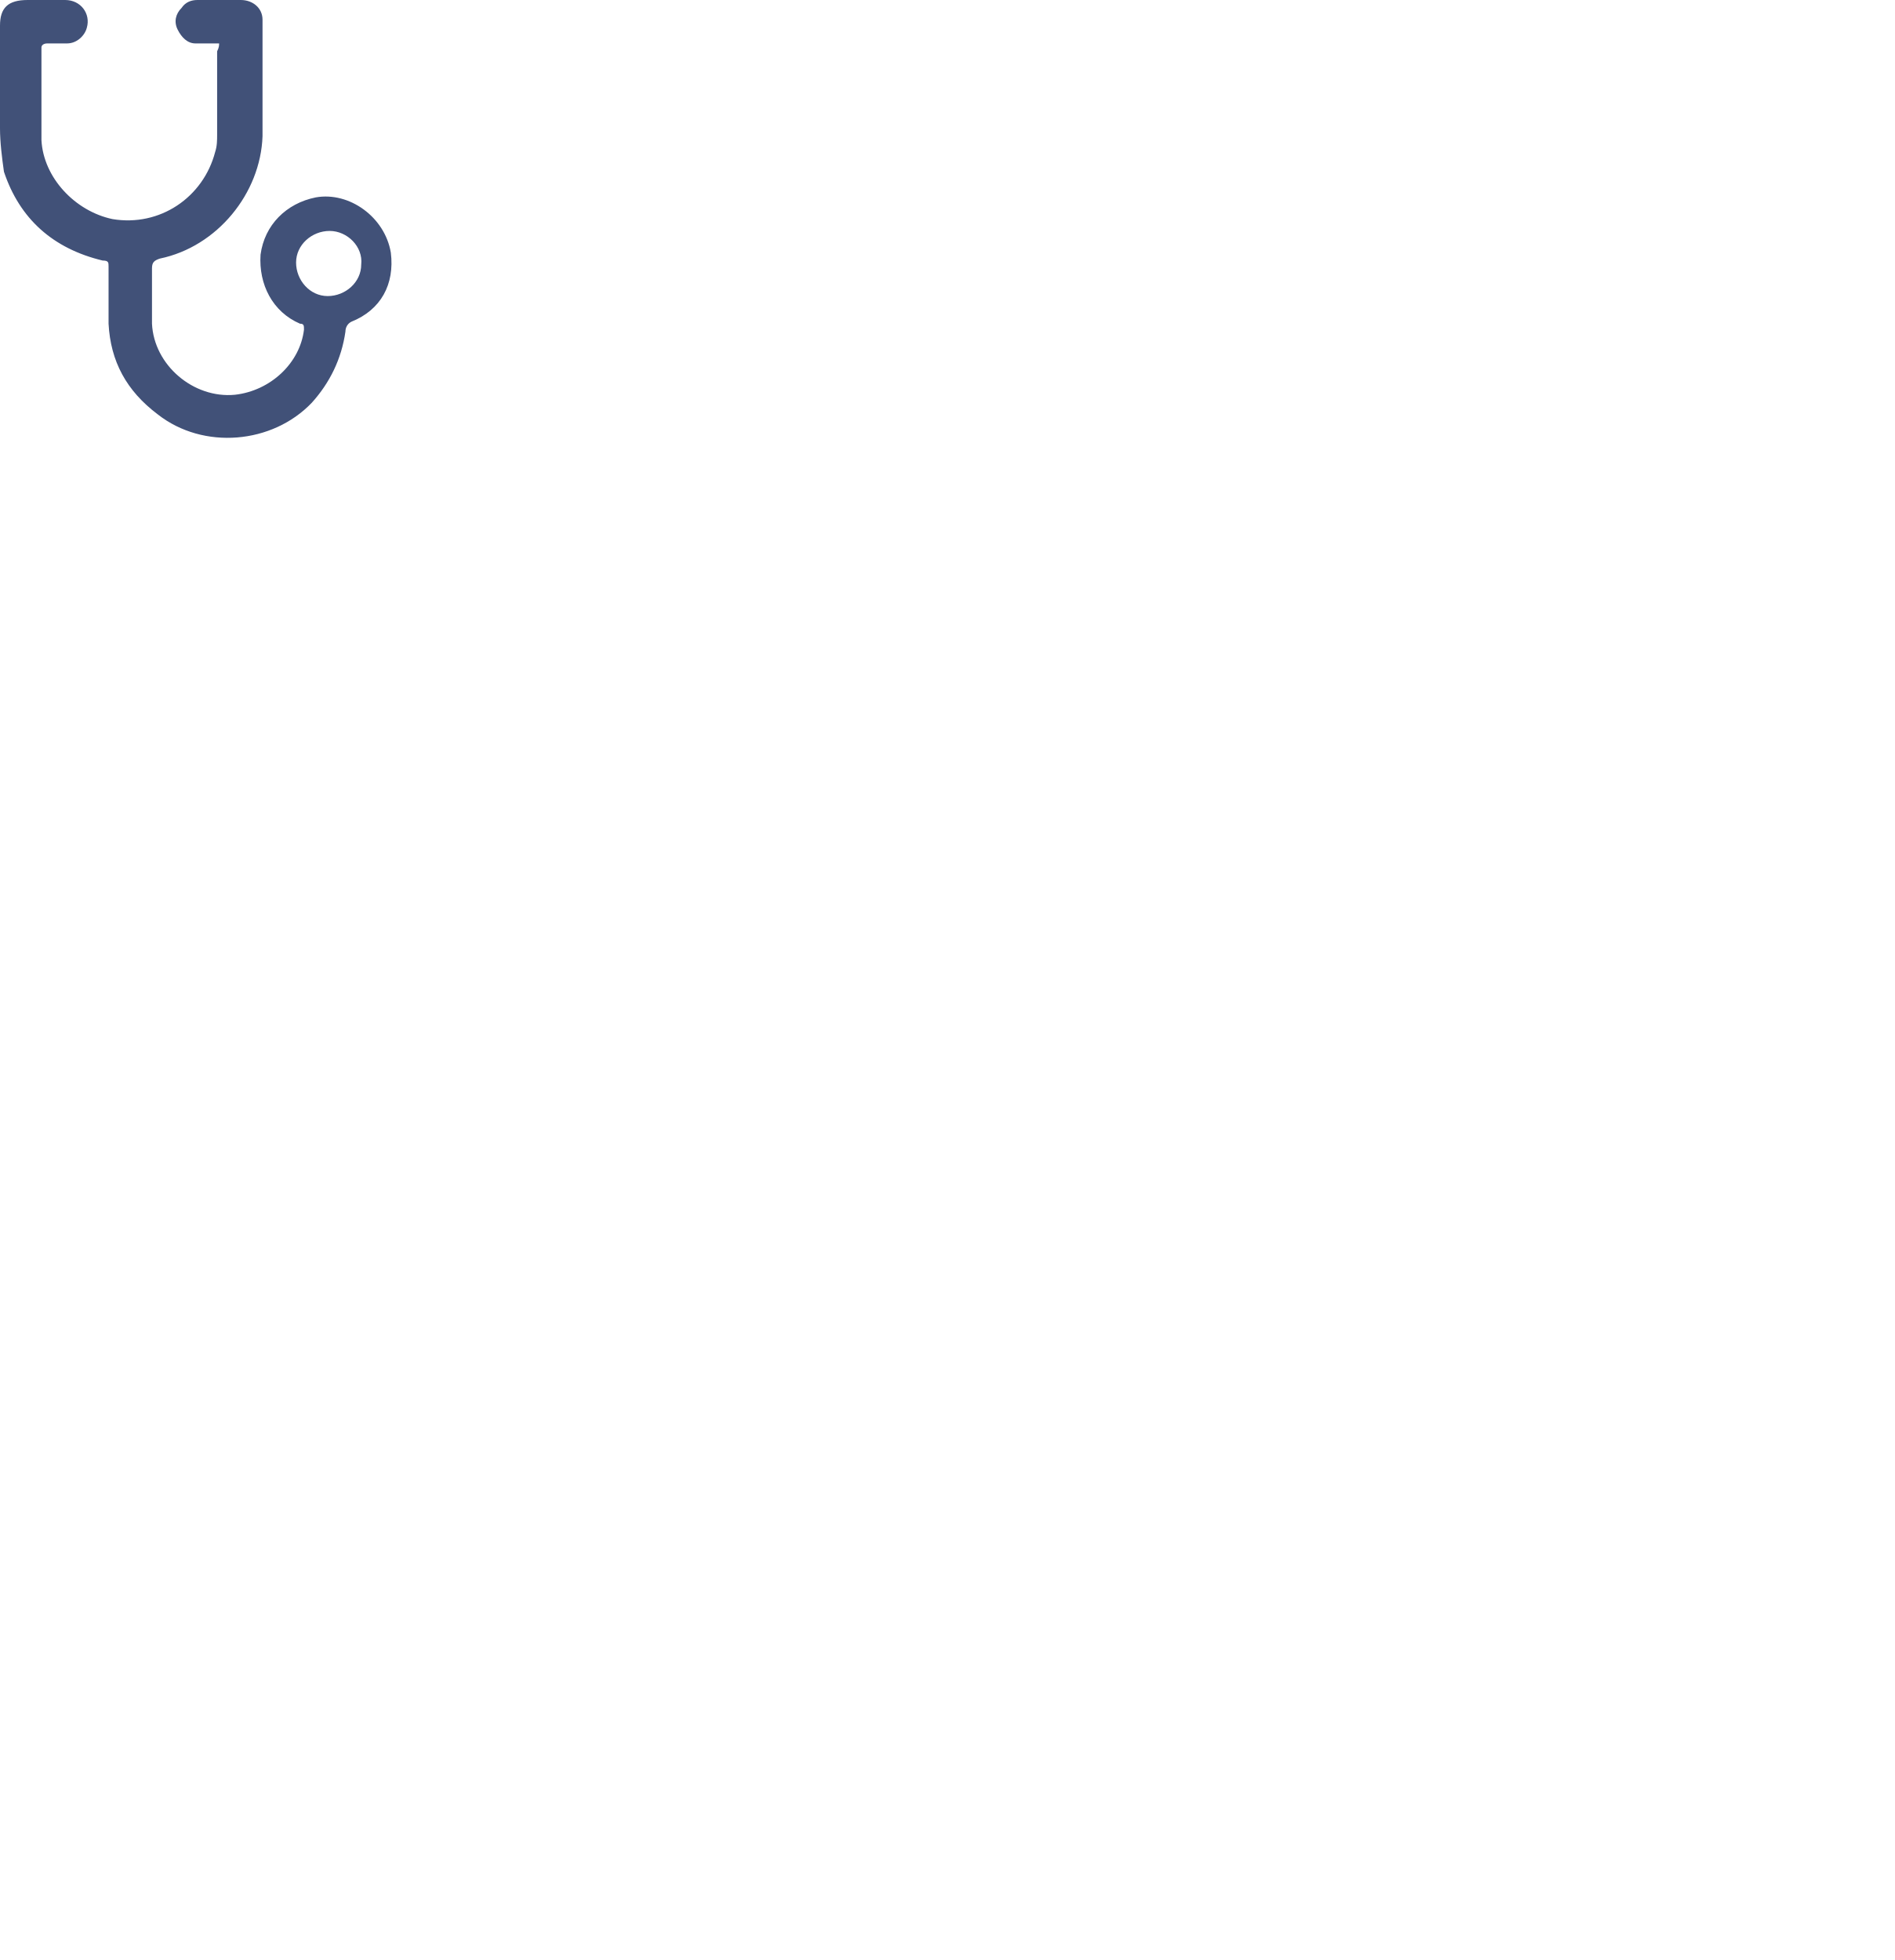
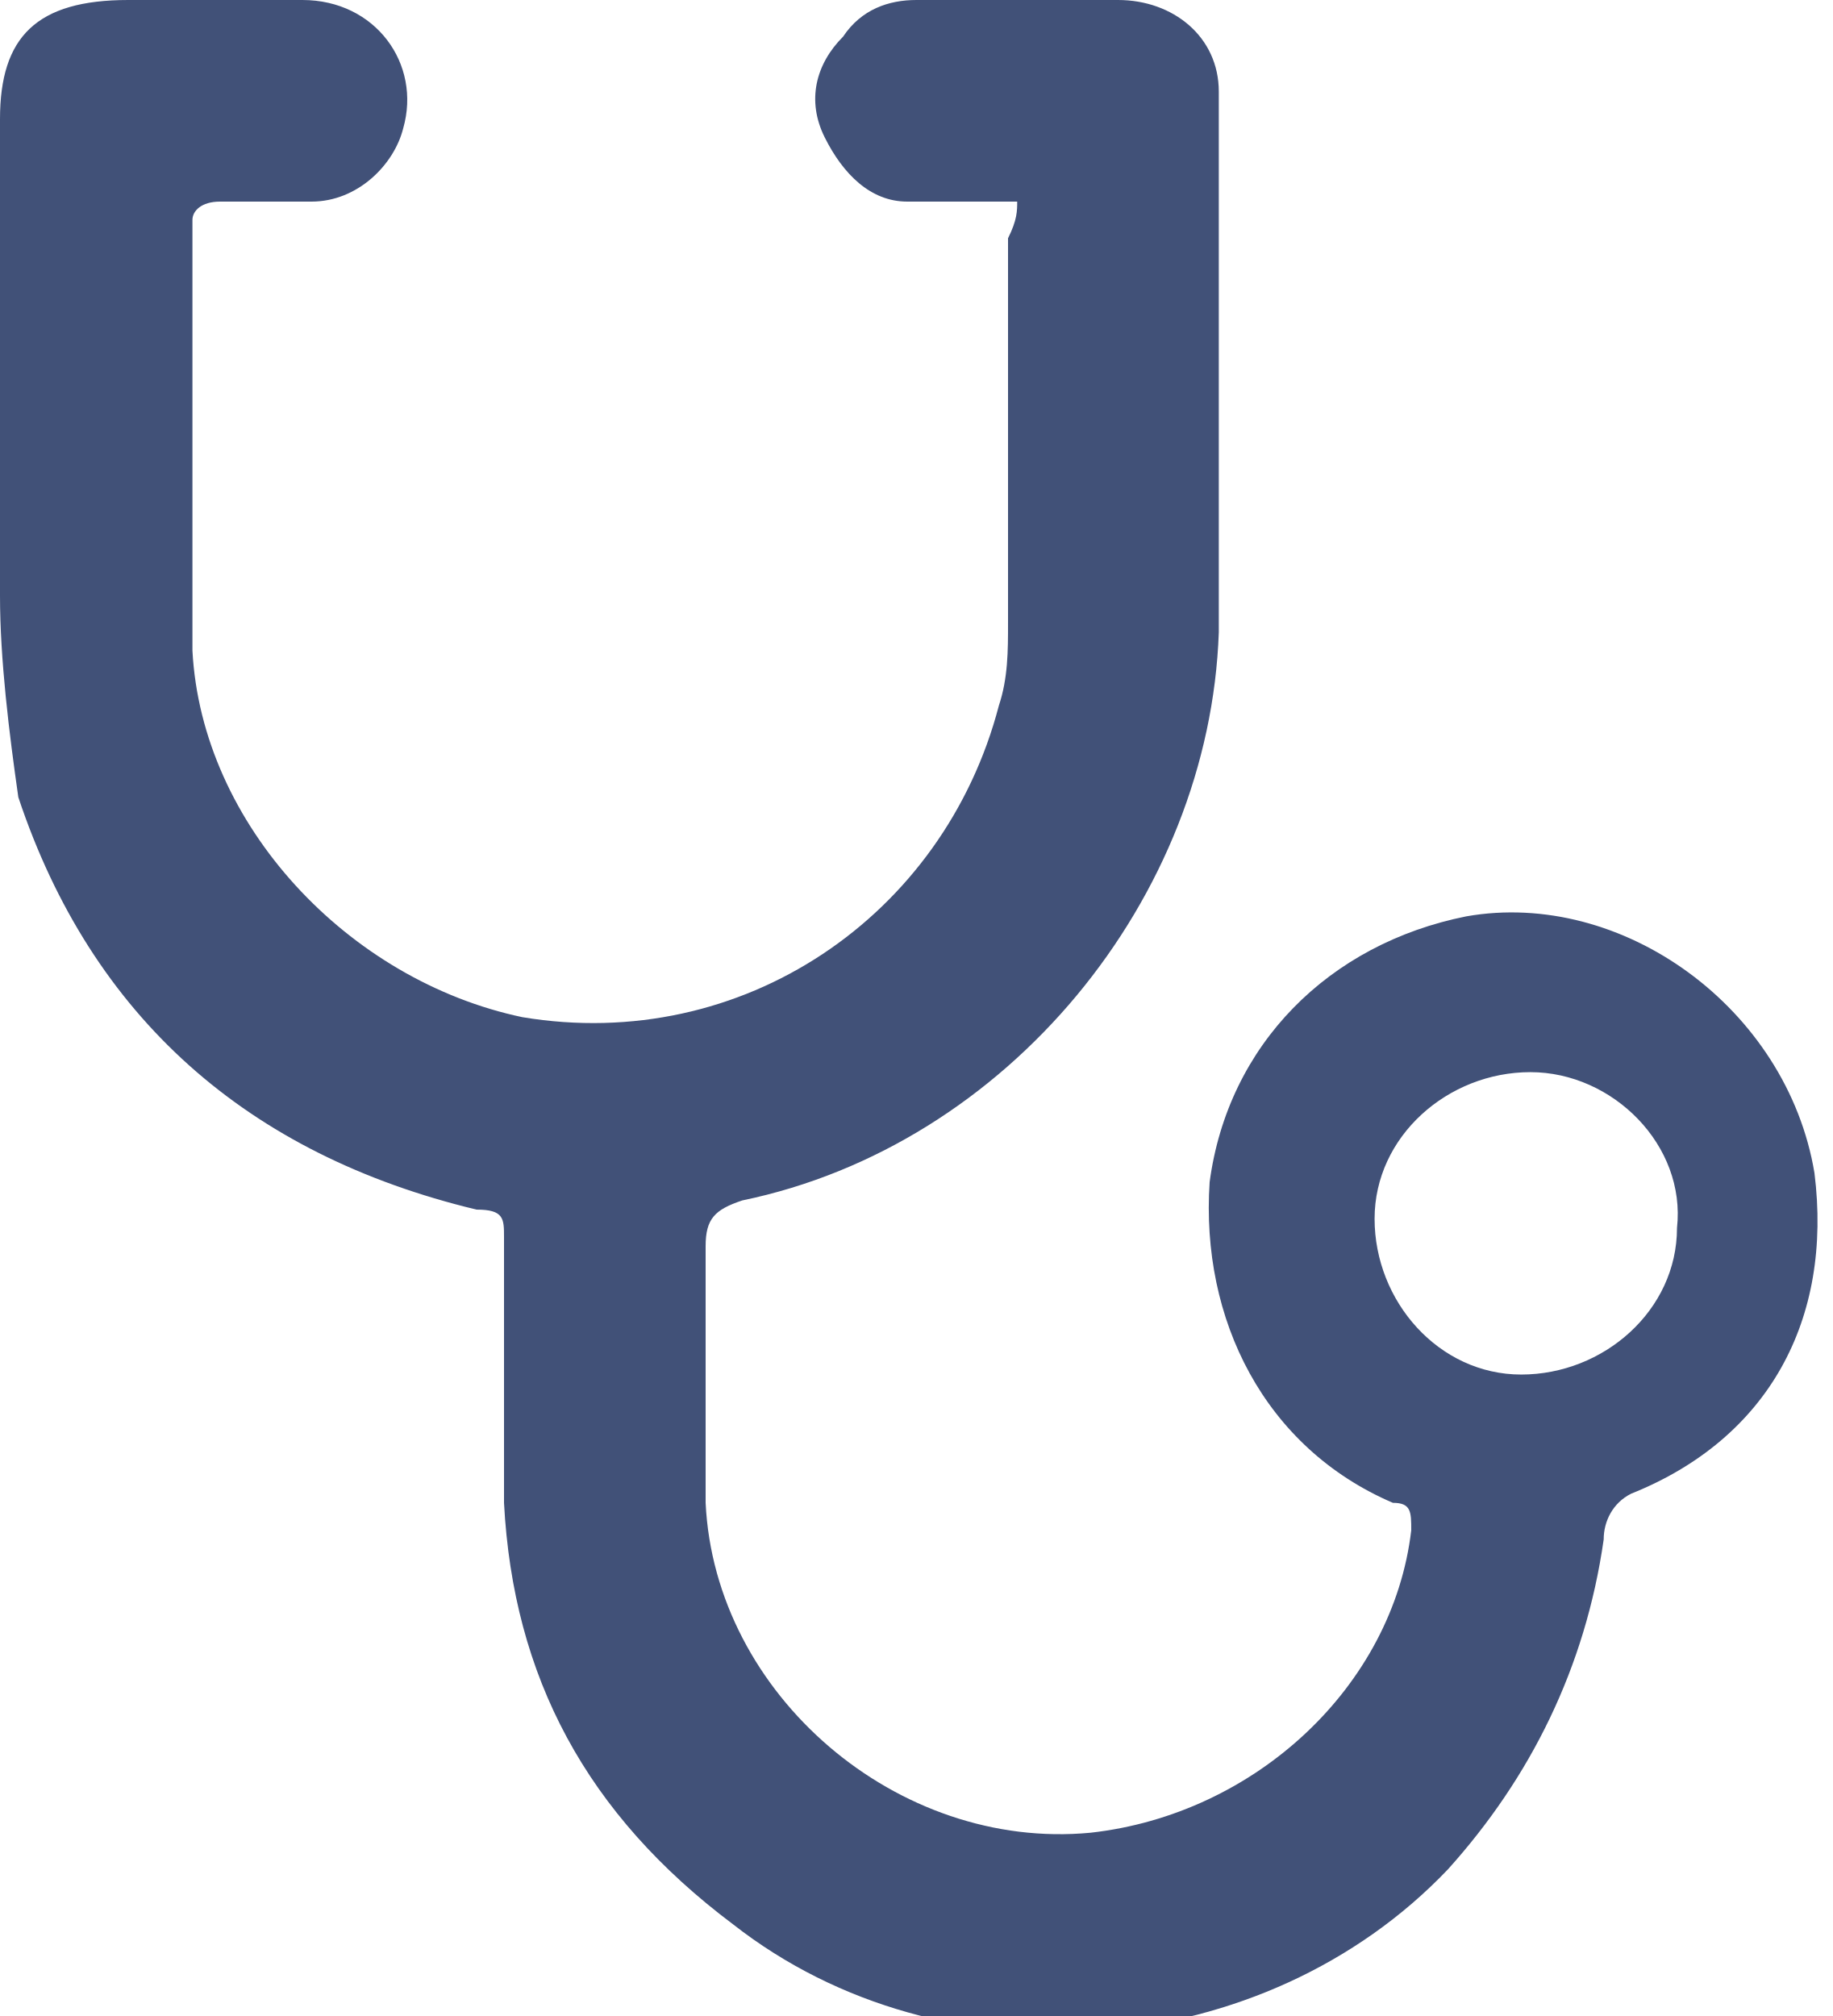
- <svg xmlns="http://www.w3.org/2000/svg" version="1.1" x="0px" y="0px" width="96px" height="99.3px" viewBox="0 0 96 99.3" enable-background="new 0 0 96 99.3" xml:space="preserve">
+ <svg xmlns="http://www.w3.org/2000/svg" version="1.1" x="0px" y="0px" viewBox="0 0 20 22">
  <g id="background" display="none">
</g>
  <g id="Layer_2">
    <g>
      <g>
        <path fill="#415178" d="M11.1,2.2c-0.4,0-0.8,0-1.2,0C9.5,2.2,9.2,1.9,9,1.5C8.8,1.1,8.9,0.7,9.2,0.4C9.4,0.1,9.7,0,10,0     c0.7,0,1.4,0,2.2,0c0.6,0,1.1,0.4,1.1,1c0,0.8,0,1.6,0,2.4c0,1.2,0,2.4,0,3.5c-0.1,2.9-2.3,5.6-5.2,6.2c-0.3,0.1-0.4,0.2-0.4,0.5     c0,0.9,0,1.9,0,2.8c0.1,2.1,2.1,3.8,4.2,3.6c1.8-0.2,3.3-1.6,3.5-3.3c0-0.2,0-0.3-0.2-0.3c-1.4-0.6-2.1-2-2-3.5     c0.2-1.5,1.3-2.6,2.8-2.9c1.7-0.3,3.5,1,3.8,2.8c0.2,1.6-0.5,2.9-2,3.5c-0.2,0.1-0.3,0.3-0.3,0.5c-0.2,1.4-0.8,2.6-1.7,3.6     c-2,2.1-5.5,2.4-7.8,0.6c-1.6-1.2-2.4-2.7-2.5-4.6c0-1,0-1.9,0-2.9c0-0.2,0-0.3-0.3-0.3c-2.5-0.6-4.2-2.1-5-4.5     C0.1,8,0,7.2,0,6.5c0-1.7,0-3.4,0-5.2C0,0.4,0.4,0,1.4,0C2,0,2.7,0,3.3,0c0.8,0,1.3,0.7,1.1,1.4c-0.1,0.4-0.5,0.8-1,0.8     c-0.3,0-0.6,0-1,0c-0.2,0-0.3,0.1-0.3,0.2c0,1.6,0,3.1,0,4.7c0.1,1.9,1.7,3.6,3.6,4c2.4,0.4,4.6-1.1,5.2-3.4     c0.1-0.3,0.1-0.6,0.1-0.9c0-1.4,0-2.8,0-4.2C11.1,2.4,11.1,2.3,11.1,2.2z M16.7,11.7c-0.9,0-1.7,0.7-1.7,1.6     c0,0.9,0.7,1.7,1.6,1.7c0.9,0,1.7-0.7,1.7-1.6C18.4,12.5,17.6,11.7,16.7,11.7z" />
      </g>
    </g>
  </g>
</svg>
